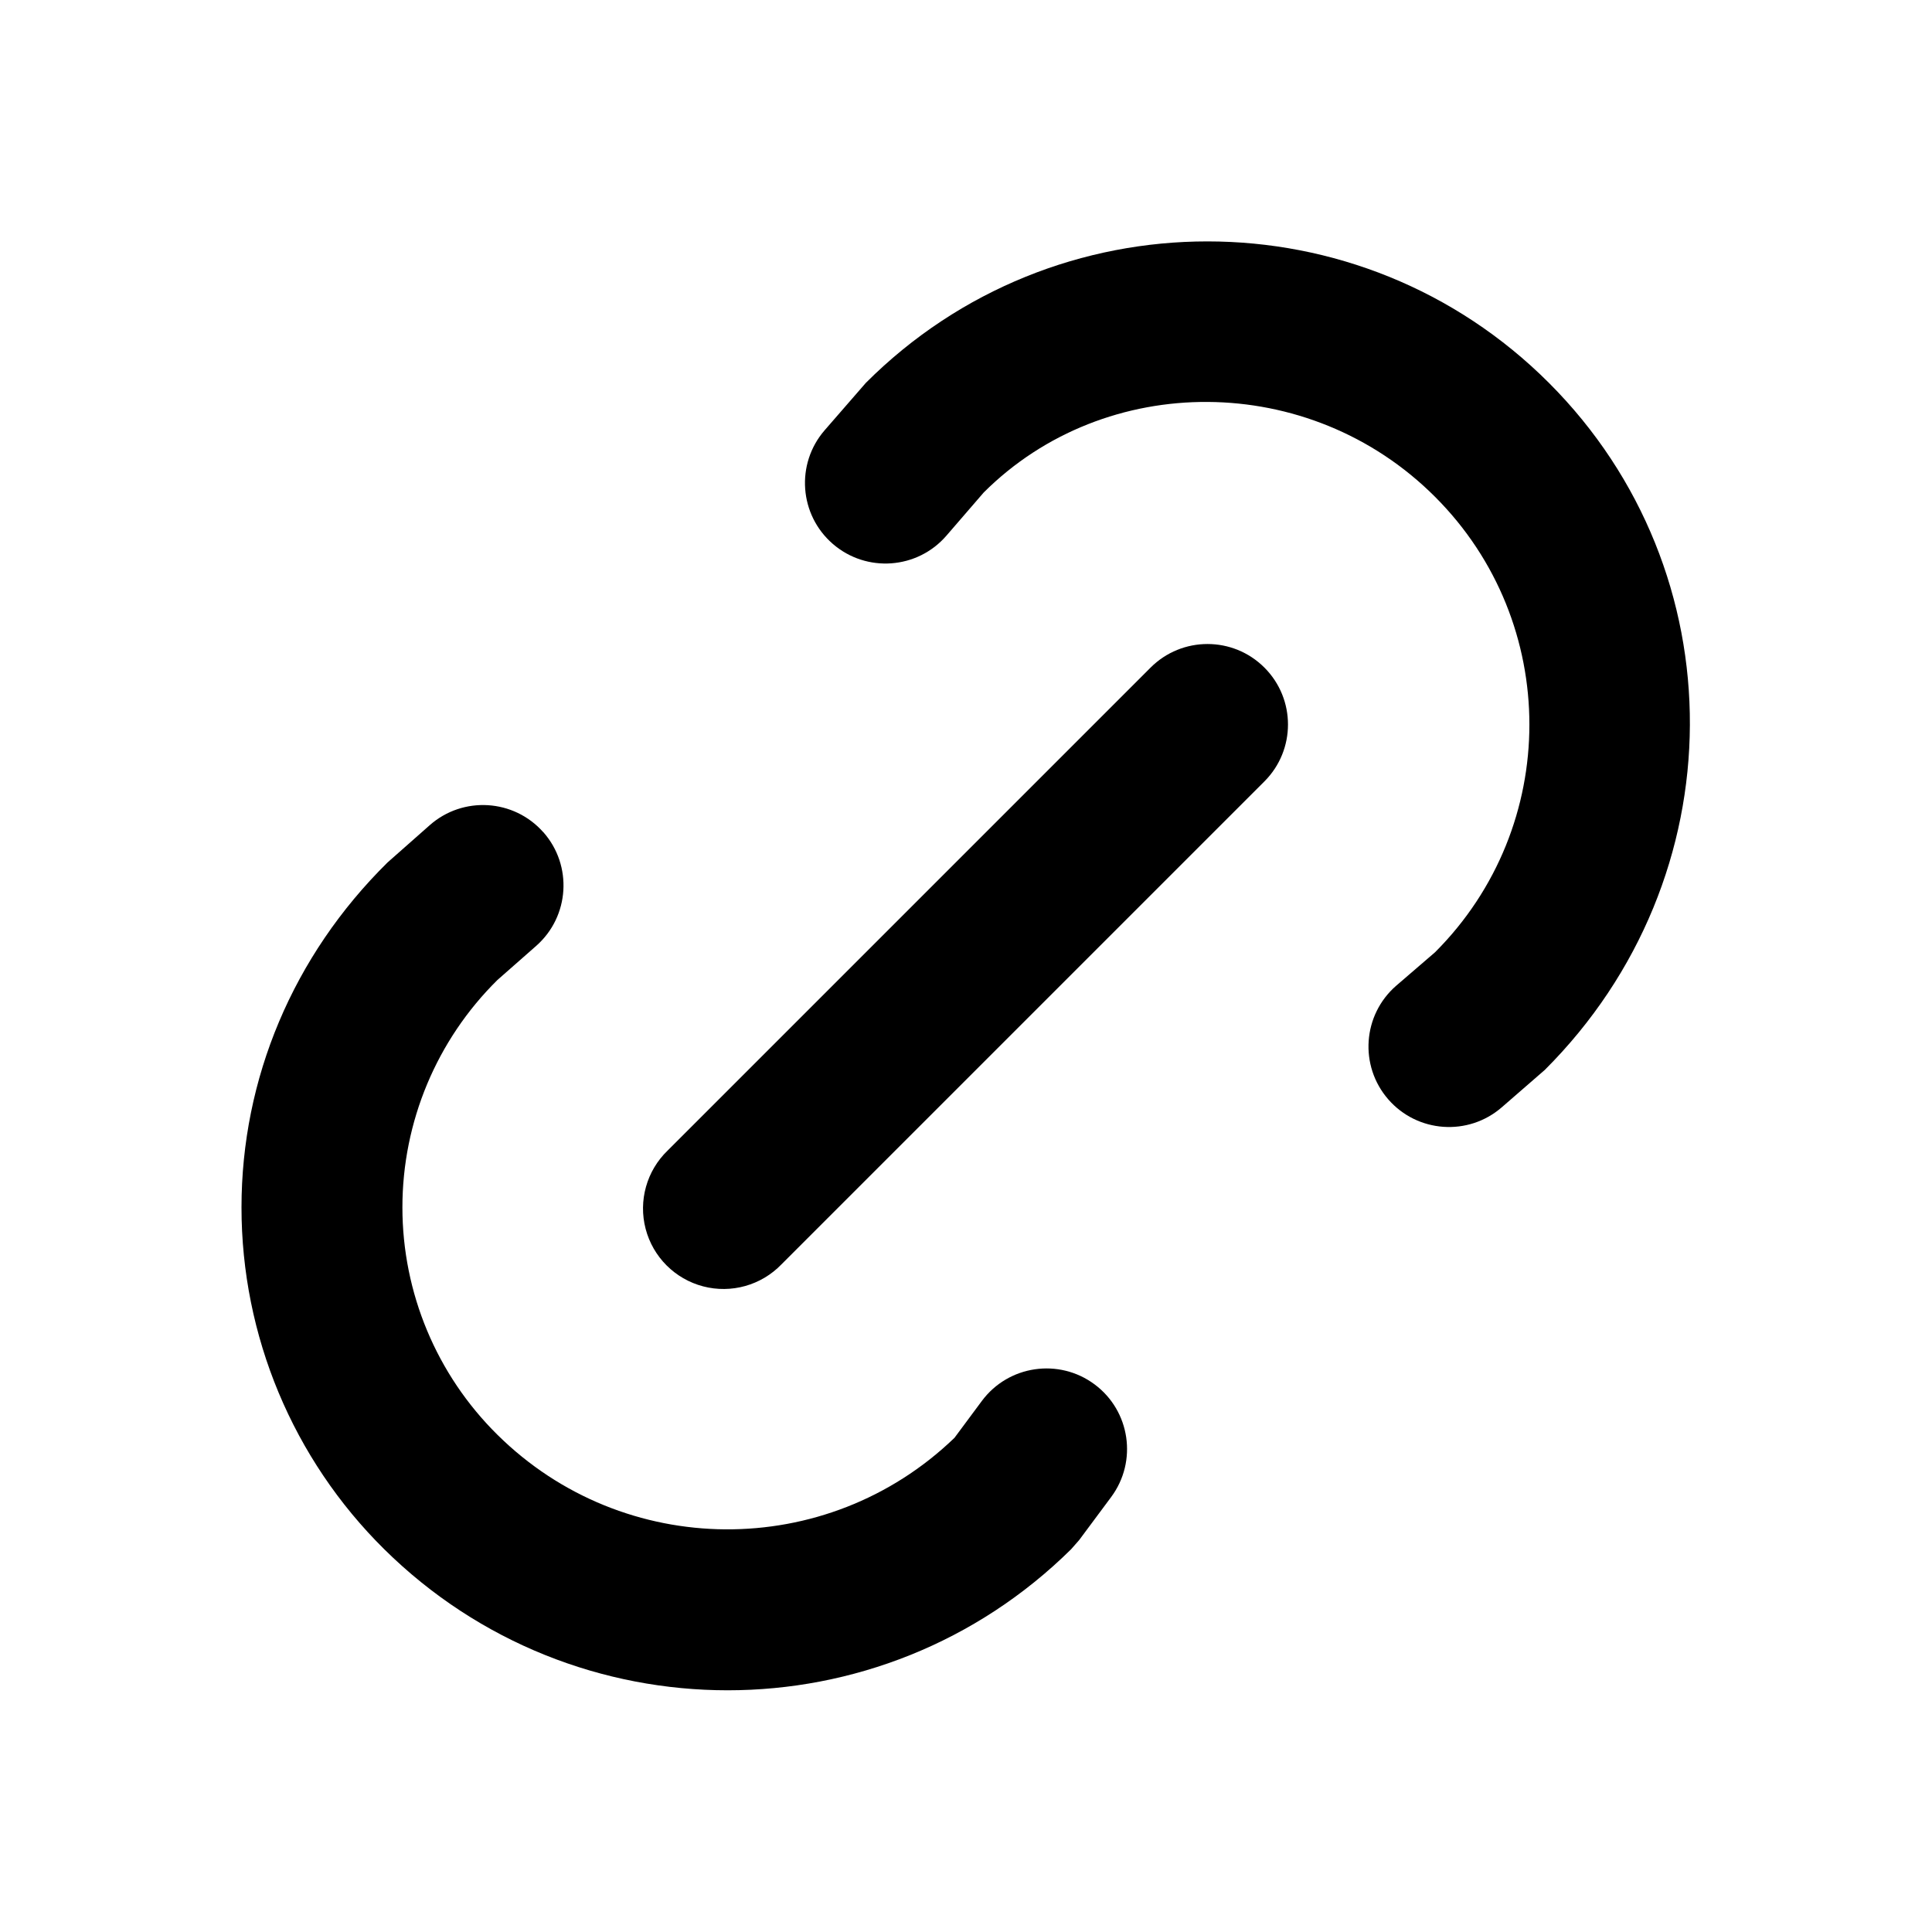
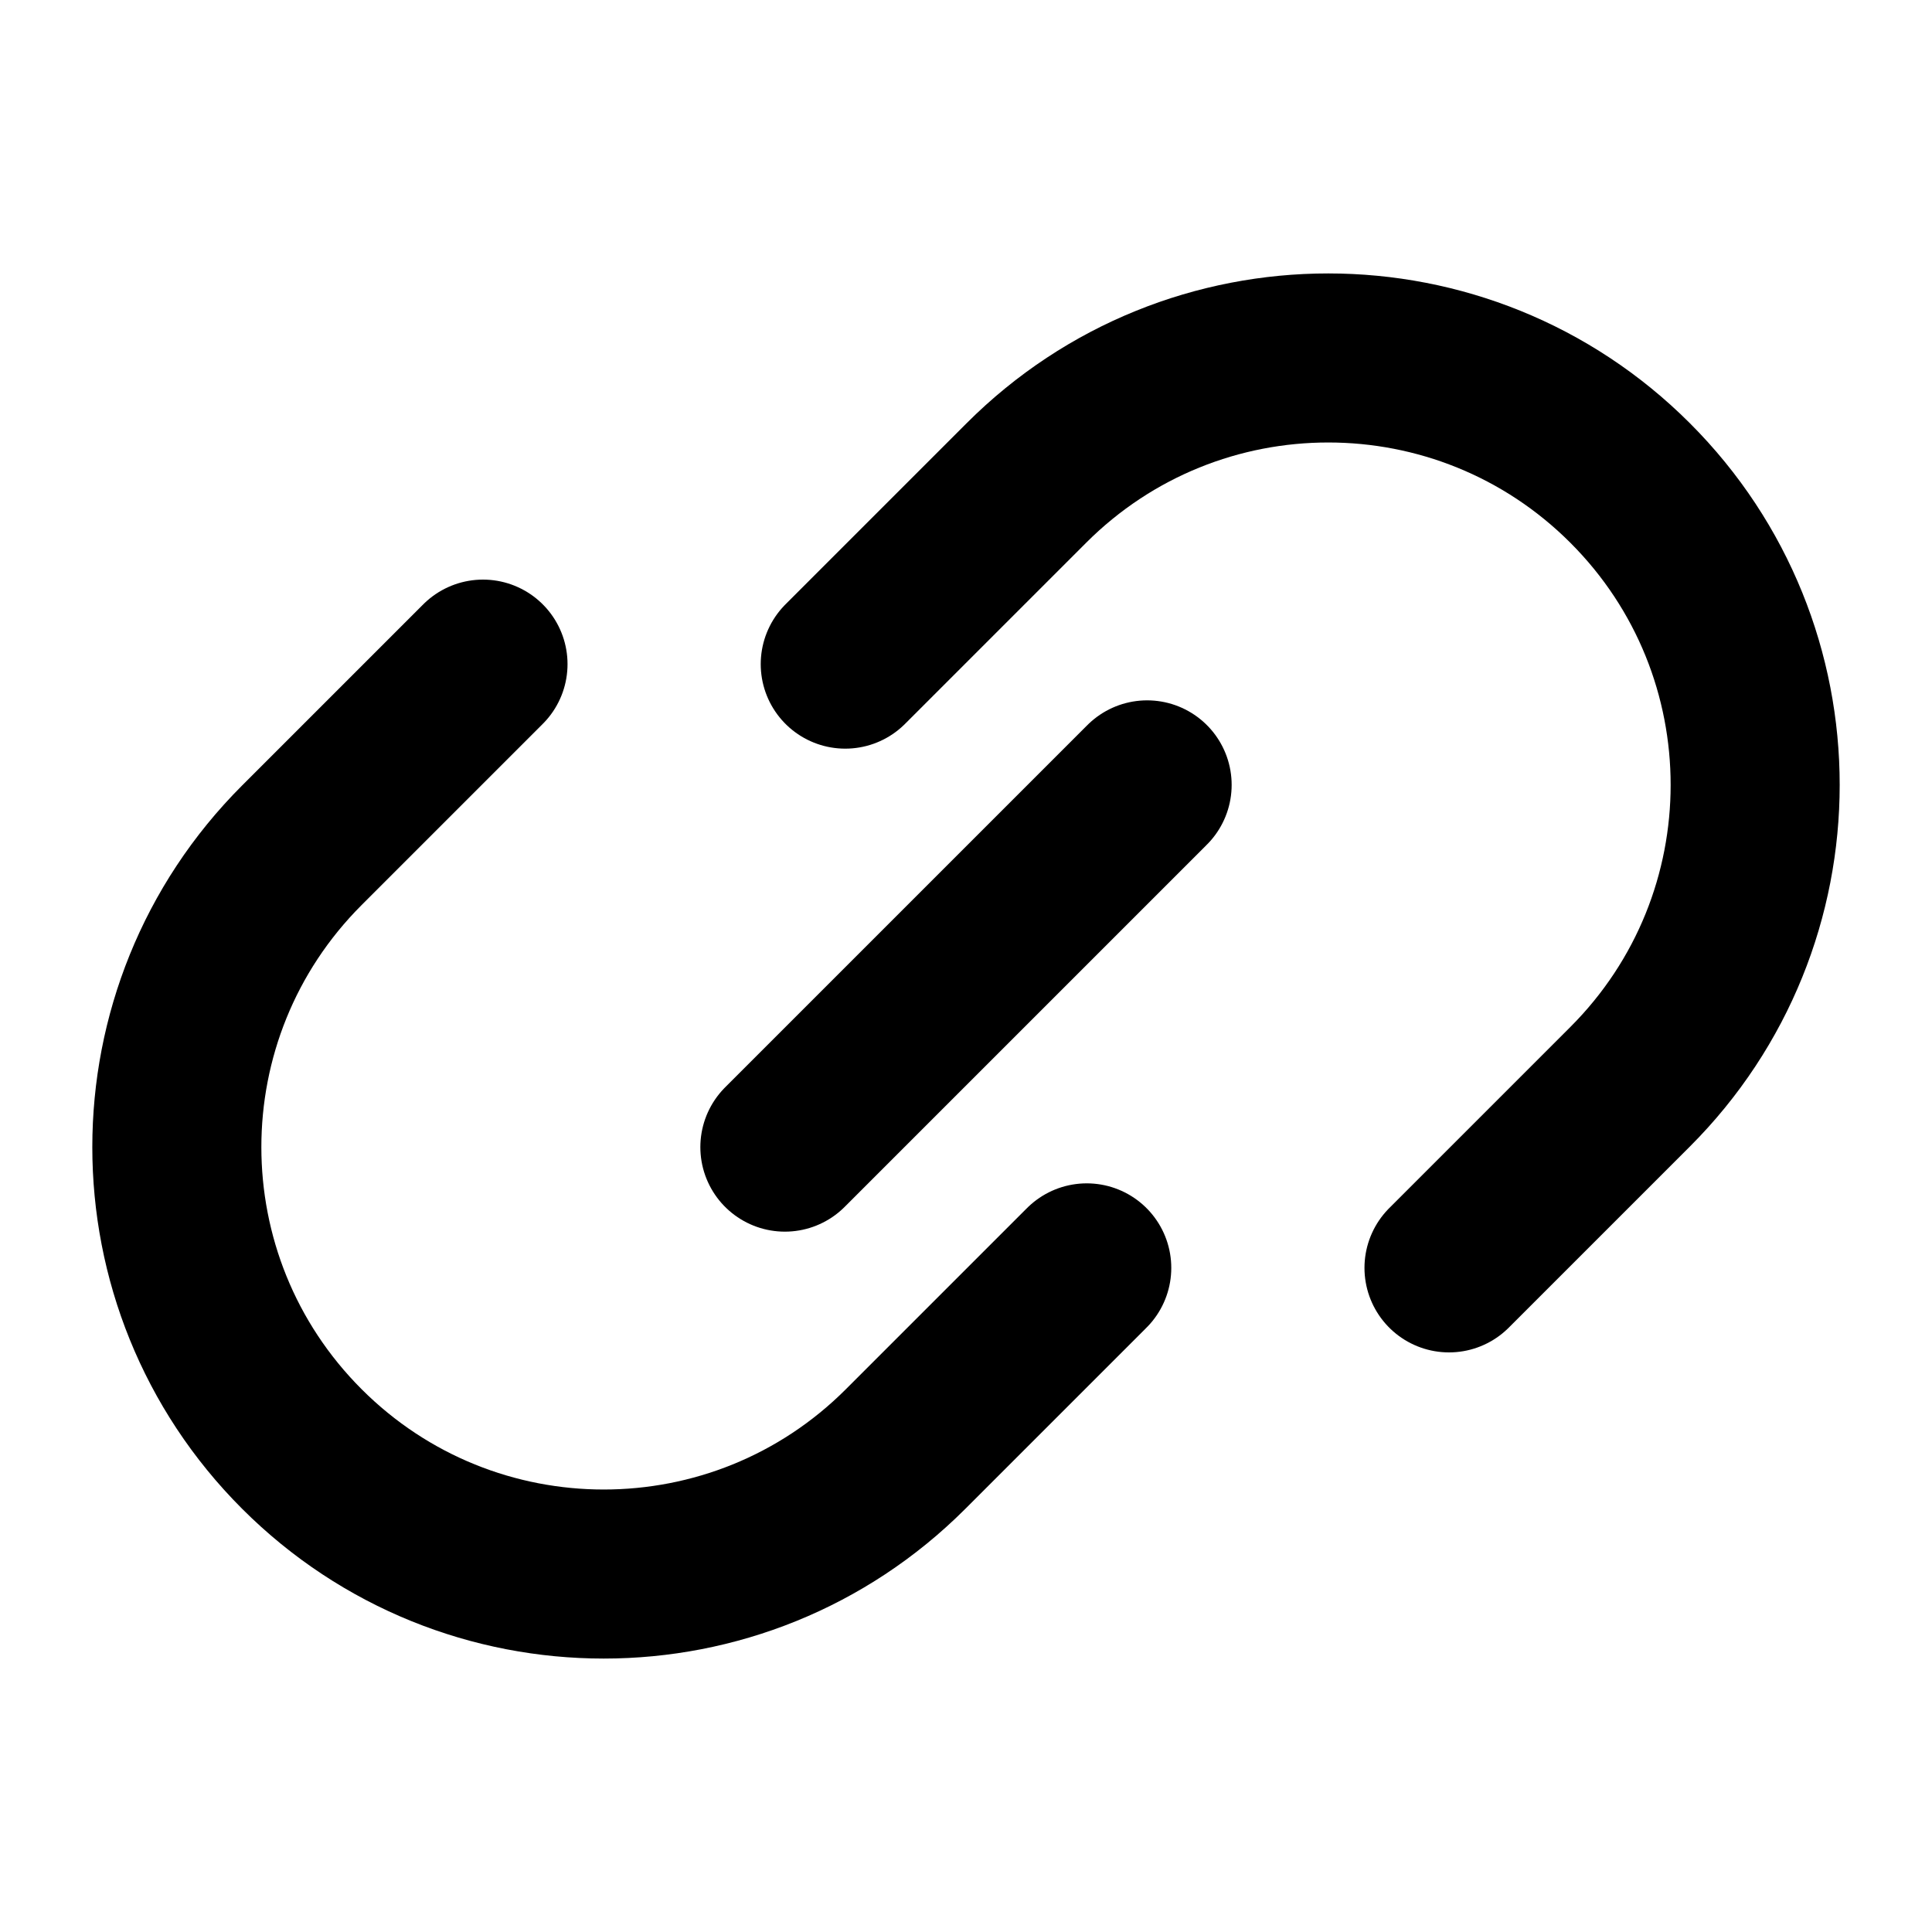
- <svg xmlns="http://www.w3.org/2000/svg" width="24" height="24" viewBox="0 0 24 24" fill="currentColor" class="icon icon-tabler icons-tabler-filled icon-tabler-link">
-   <path stroke="none" d="M0 0h24v24H0z" fill="none" />
-   <path d="M15.707 8.293a1 1 0 0 1 0 1.414l-6 6a1 1 0 1 1 -1.414 -1.414l6 -6a1 1 0 0 1 1.414 0" />
-   <path d="M19.242 4.757c2.343 2.344 2.342 6.143 -.052 8.534l-.534 .464a1 1 0 1 1 -1.312 -1.51l.483 -.416a4 4 0 0 0 0 -5.657c-1.562 -1.563 -4.095 -1.563 -5.607 -.054l-.463 .536a1 1 0 1 1 -1.514 -1.308l.513 -.59a6 6 0 0 1 8.486 .001" />
-   <path d="M6.75 10.338a1 1 0 0 1 -.088 1.411l-.483 .425a3.97 3.97 0 0 0 0 5.649a4.064 4.064 0 0 0 5.678 .038l.34 -.458a1 1 0 1 1 1.606 1.194l-.397 .534l-.1 .114a6.07 6.07 0 0 1 -8.533 0a5.97 5.97 0 0 1 -1.773 -4.247c0 -1.595 .638 -3.124 1.814 -4.284l.524 -.463a1 1 0 0 1 1.411 .087" />
+ <svg xmlns="http://www.w3.org/2000/svg" viewBox="0 0 16 16" fill="none" stroke="currentColor" stroke-width="1.4" stroke-linecap="round" stroke-linejoin="round">
+   <path d="M6.5 9.5l3-3" />
+   <path d="M7 5.5l1.5-1.5a3.5 3.5 0 0 1 5 5L12 10.5" />
+   <path d="M9 10.5l-1.5 1.5a3.5 3.5 0 0 1-5-5L4 5.5" />
</svg>
